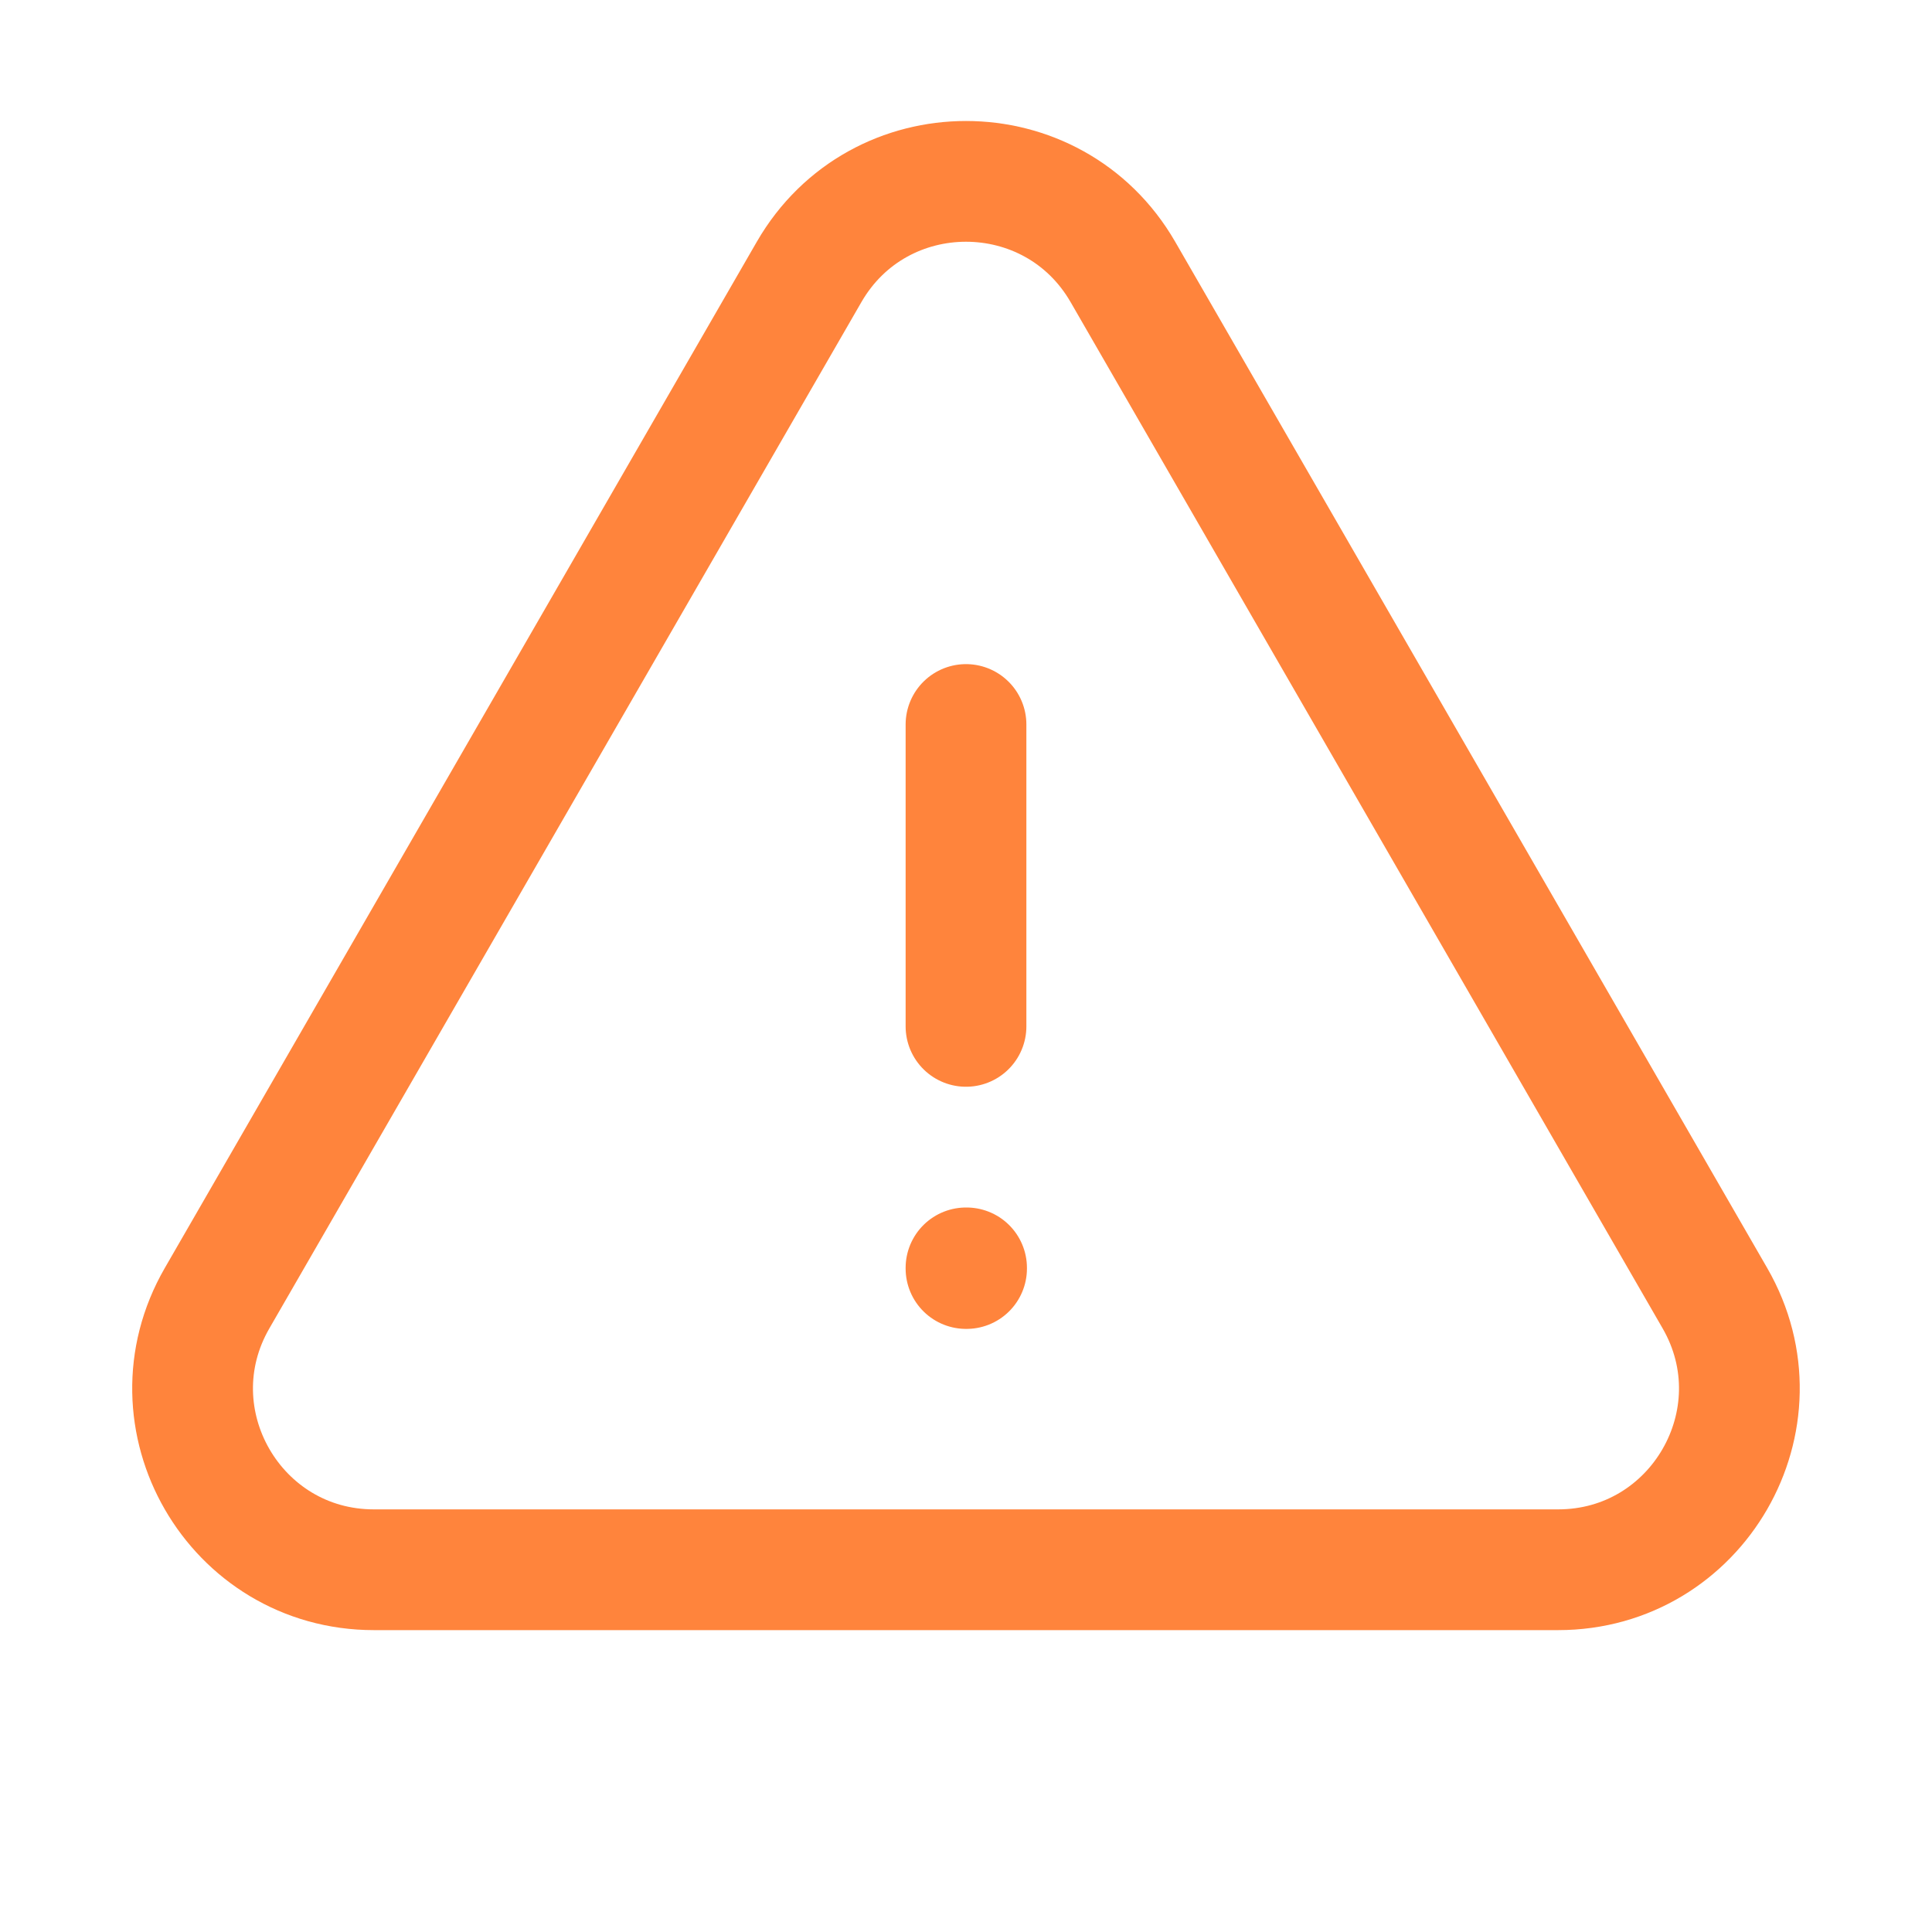
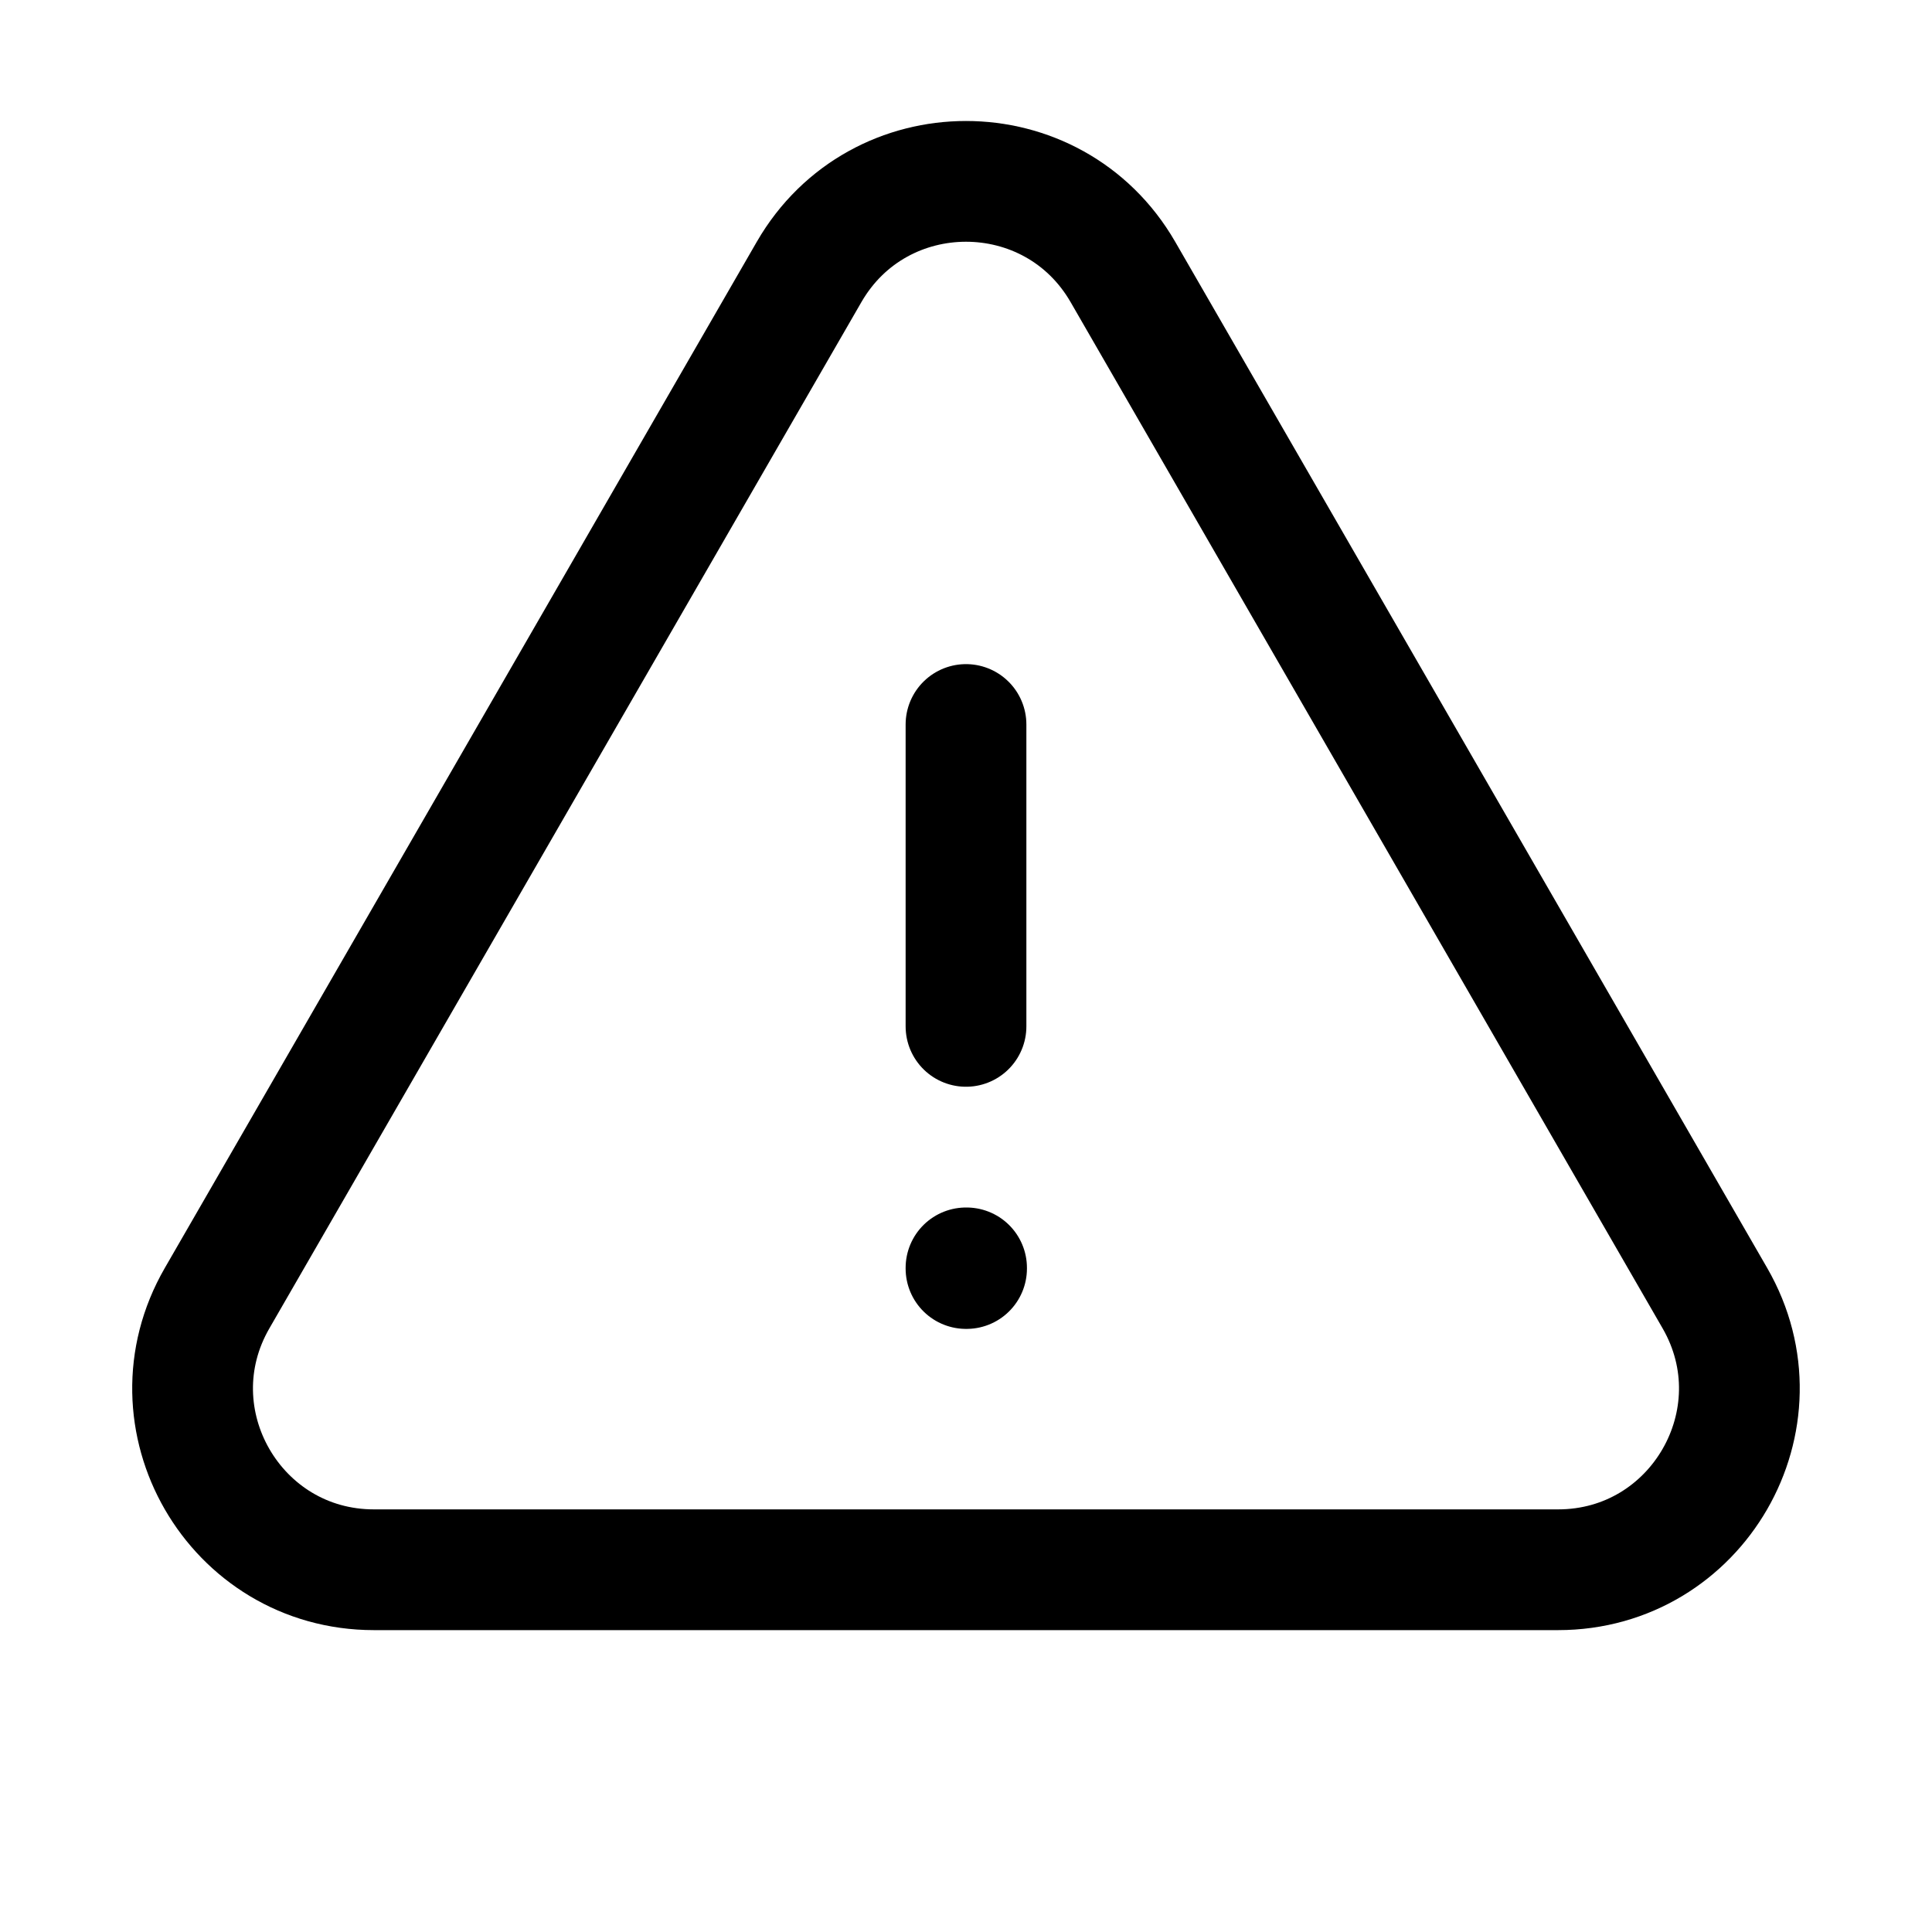
- <svg xmlns="http://www.w3.org/2000/svg" fill="none" viewBox="0 0 24 24" stroke-width="1.5" stroke="#ff843c" class="w-6 h-6">
+ <svg xmlns="http://www.w3.org/2000/svg" fill="none" viewBox="0 0 24 24" stroke-width="1.5" stroke="currentColor" class="w-6 h-6">
  <path stroke-linecap="round" stroke-linejoin="round" d="M12 9v3.75m-9.303 3.376c-.866 1.5.217 3.374 1.948 3.374h14.71c1.73 0 2.813-1.874 1.948-3.374L13.949 3.378c-.866-1.5-3.032-1.5-3.898 0L2.697 16.126zM12 15.75h.007v.008H12v-.008z" />
</svg>
